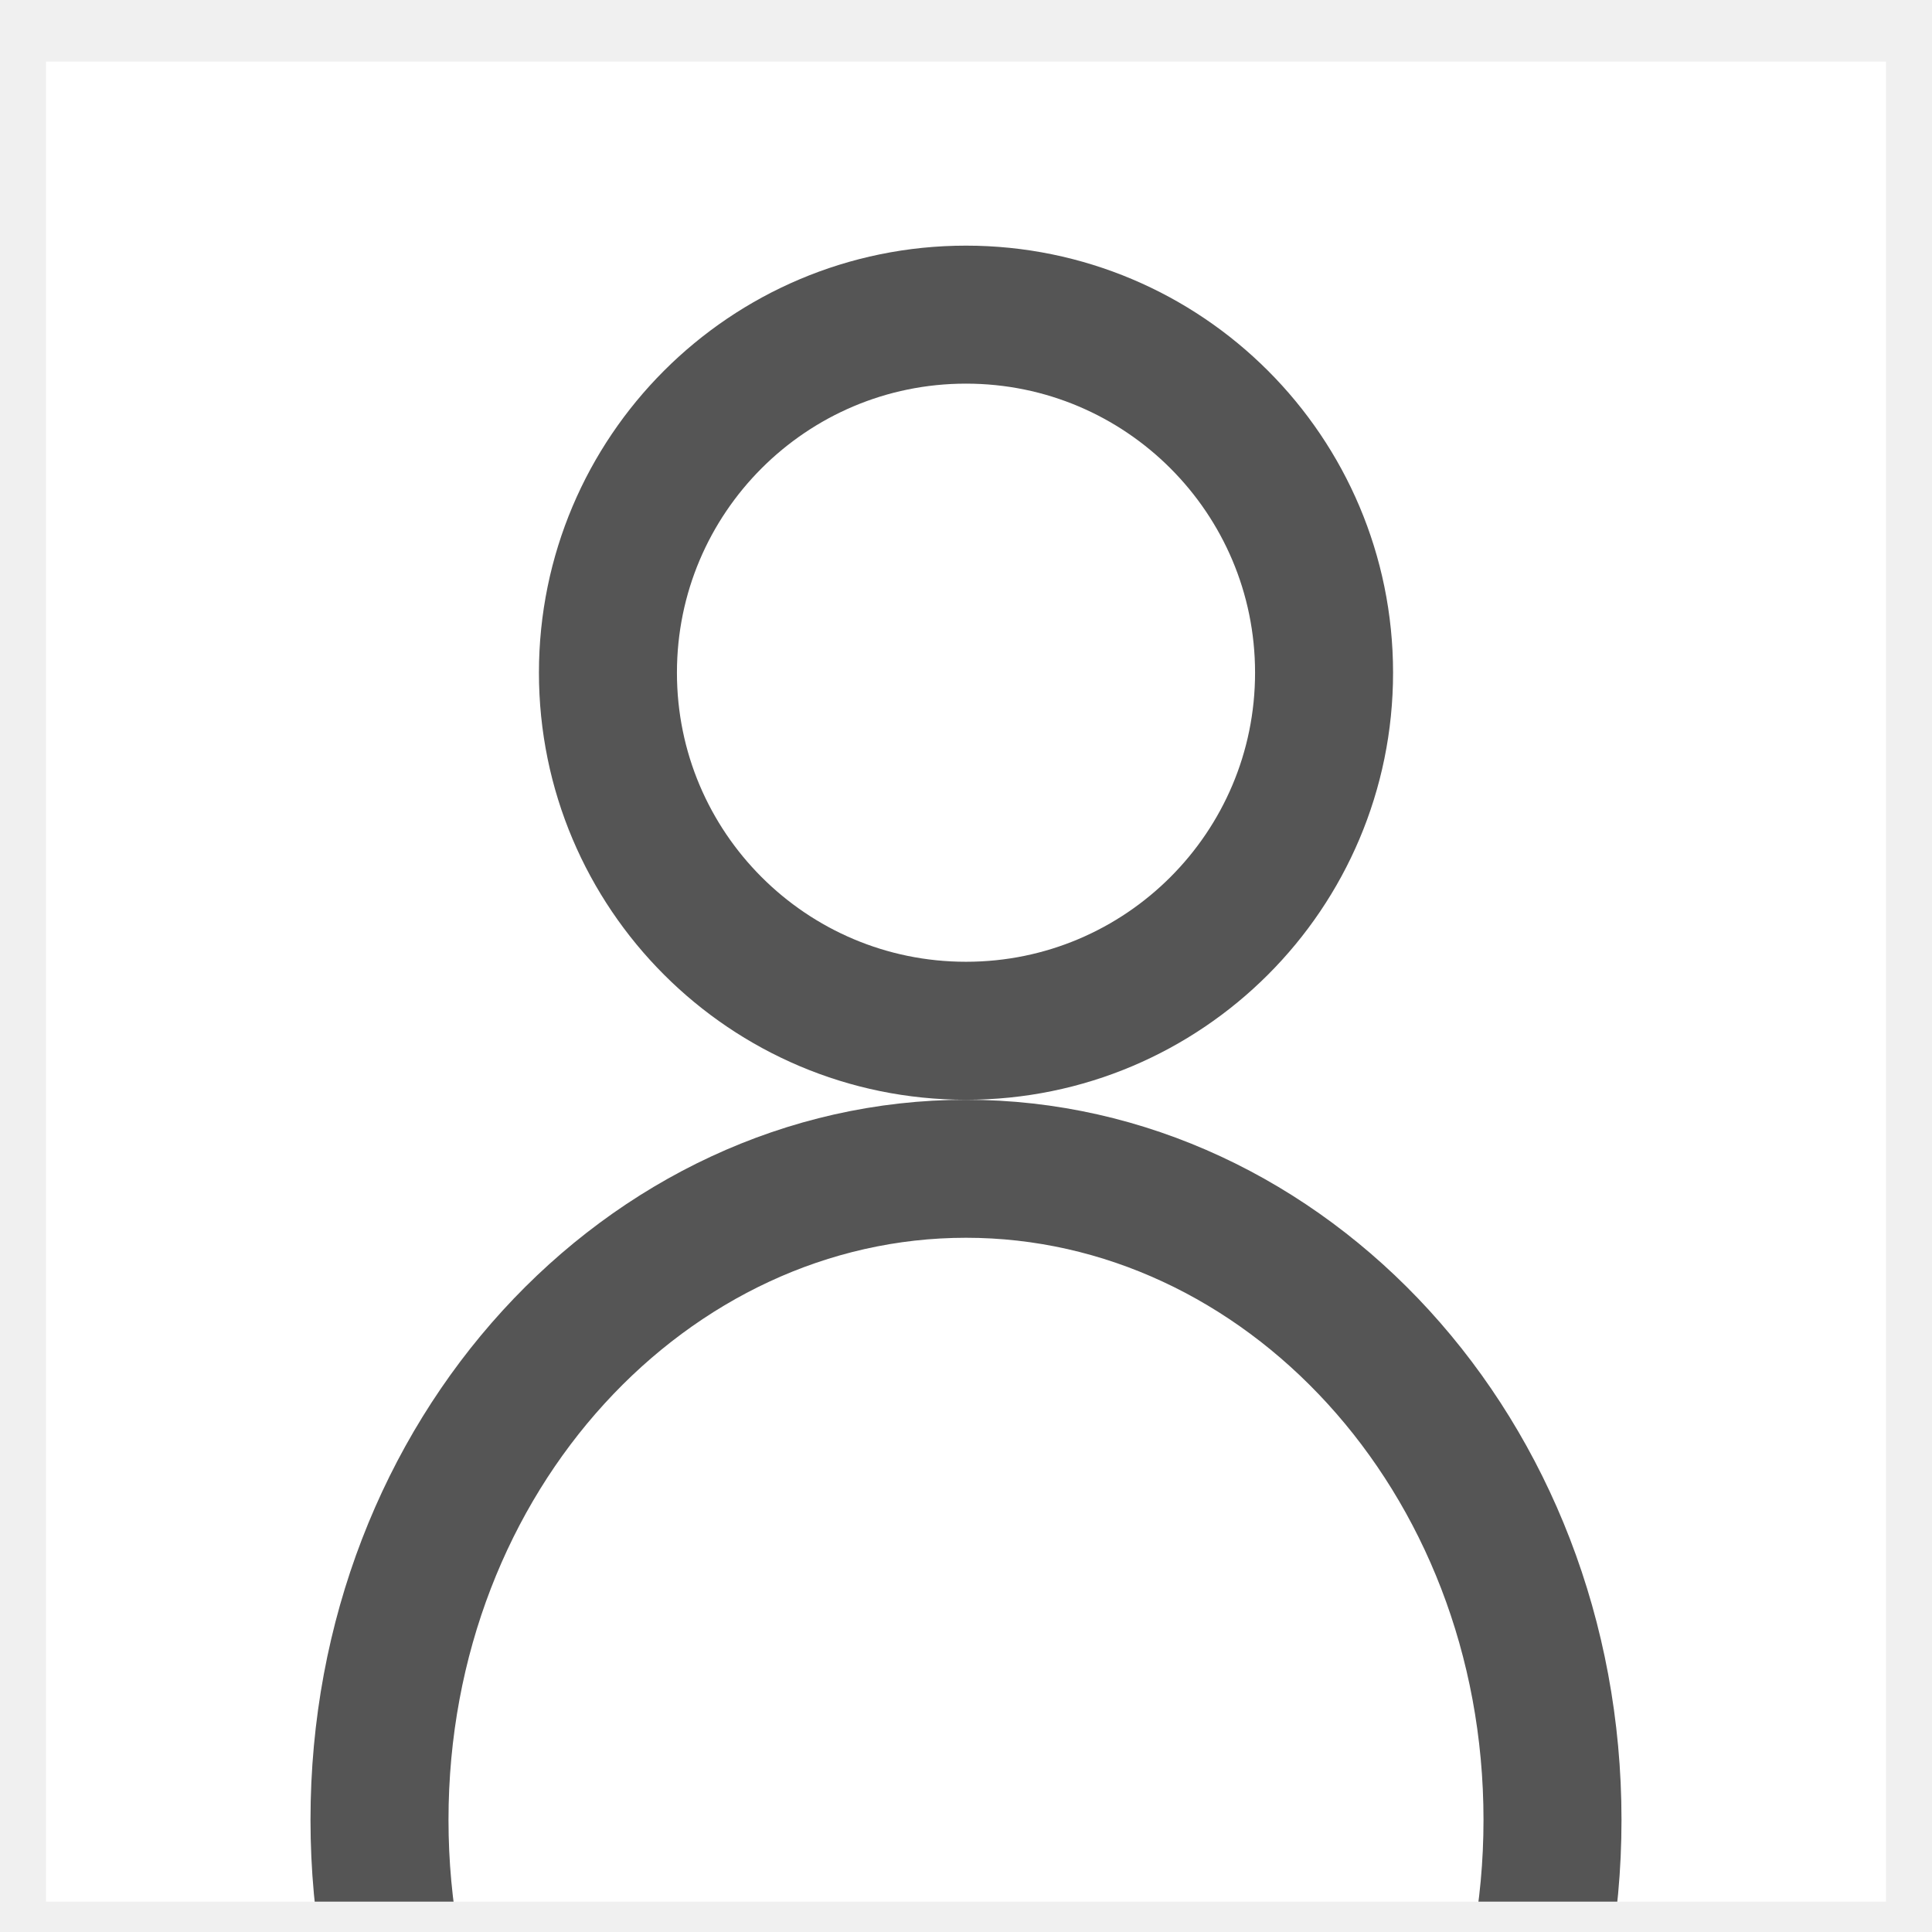
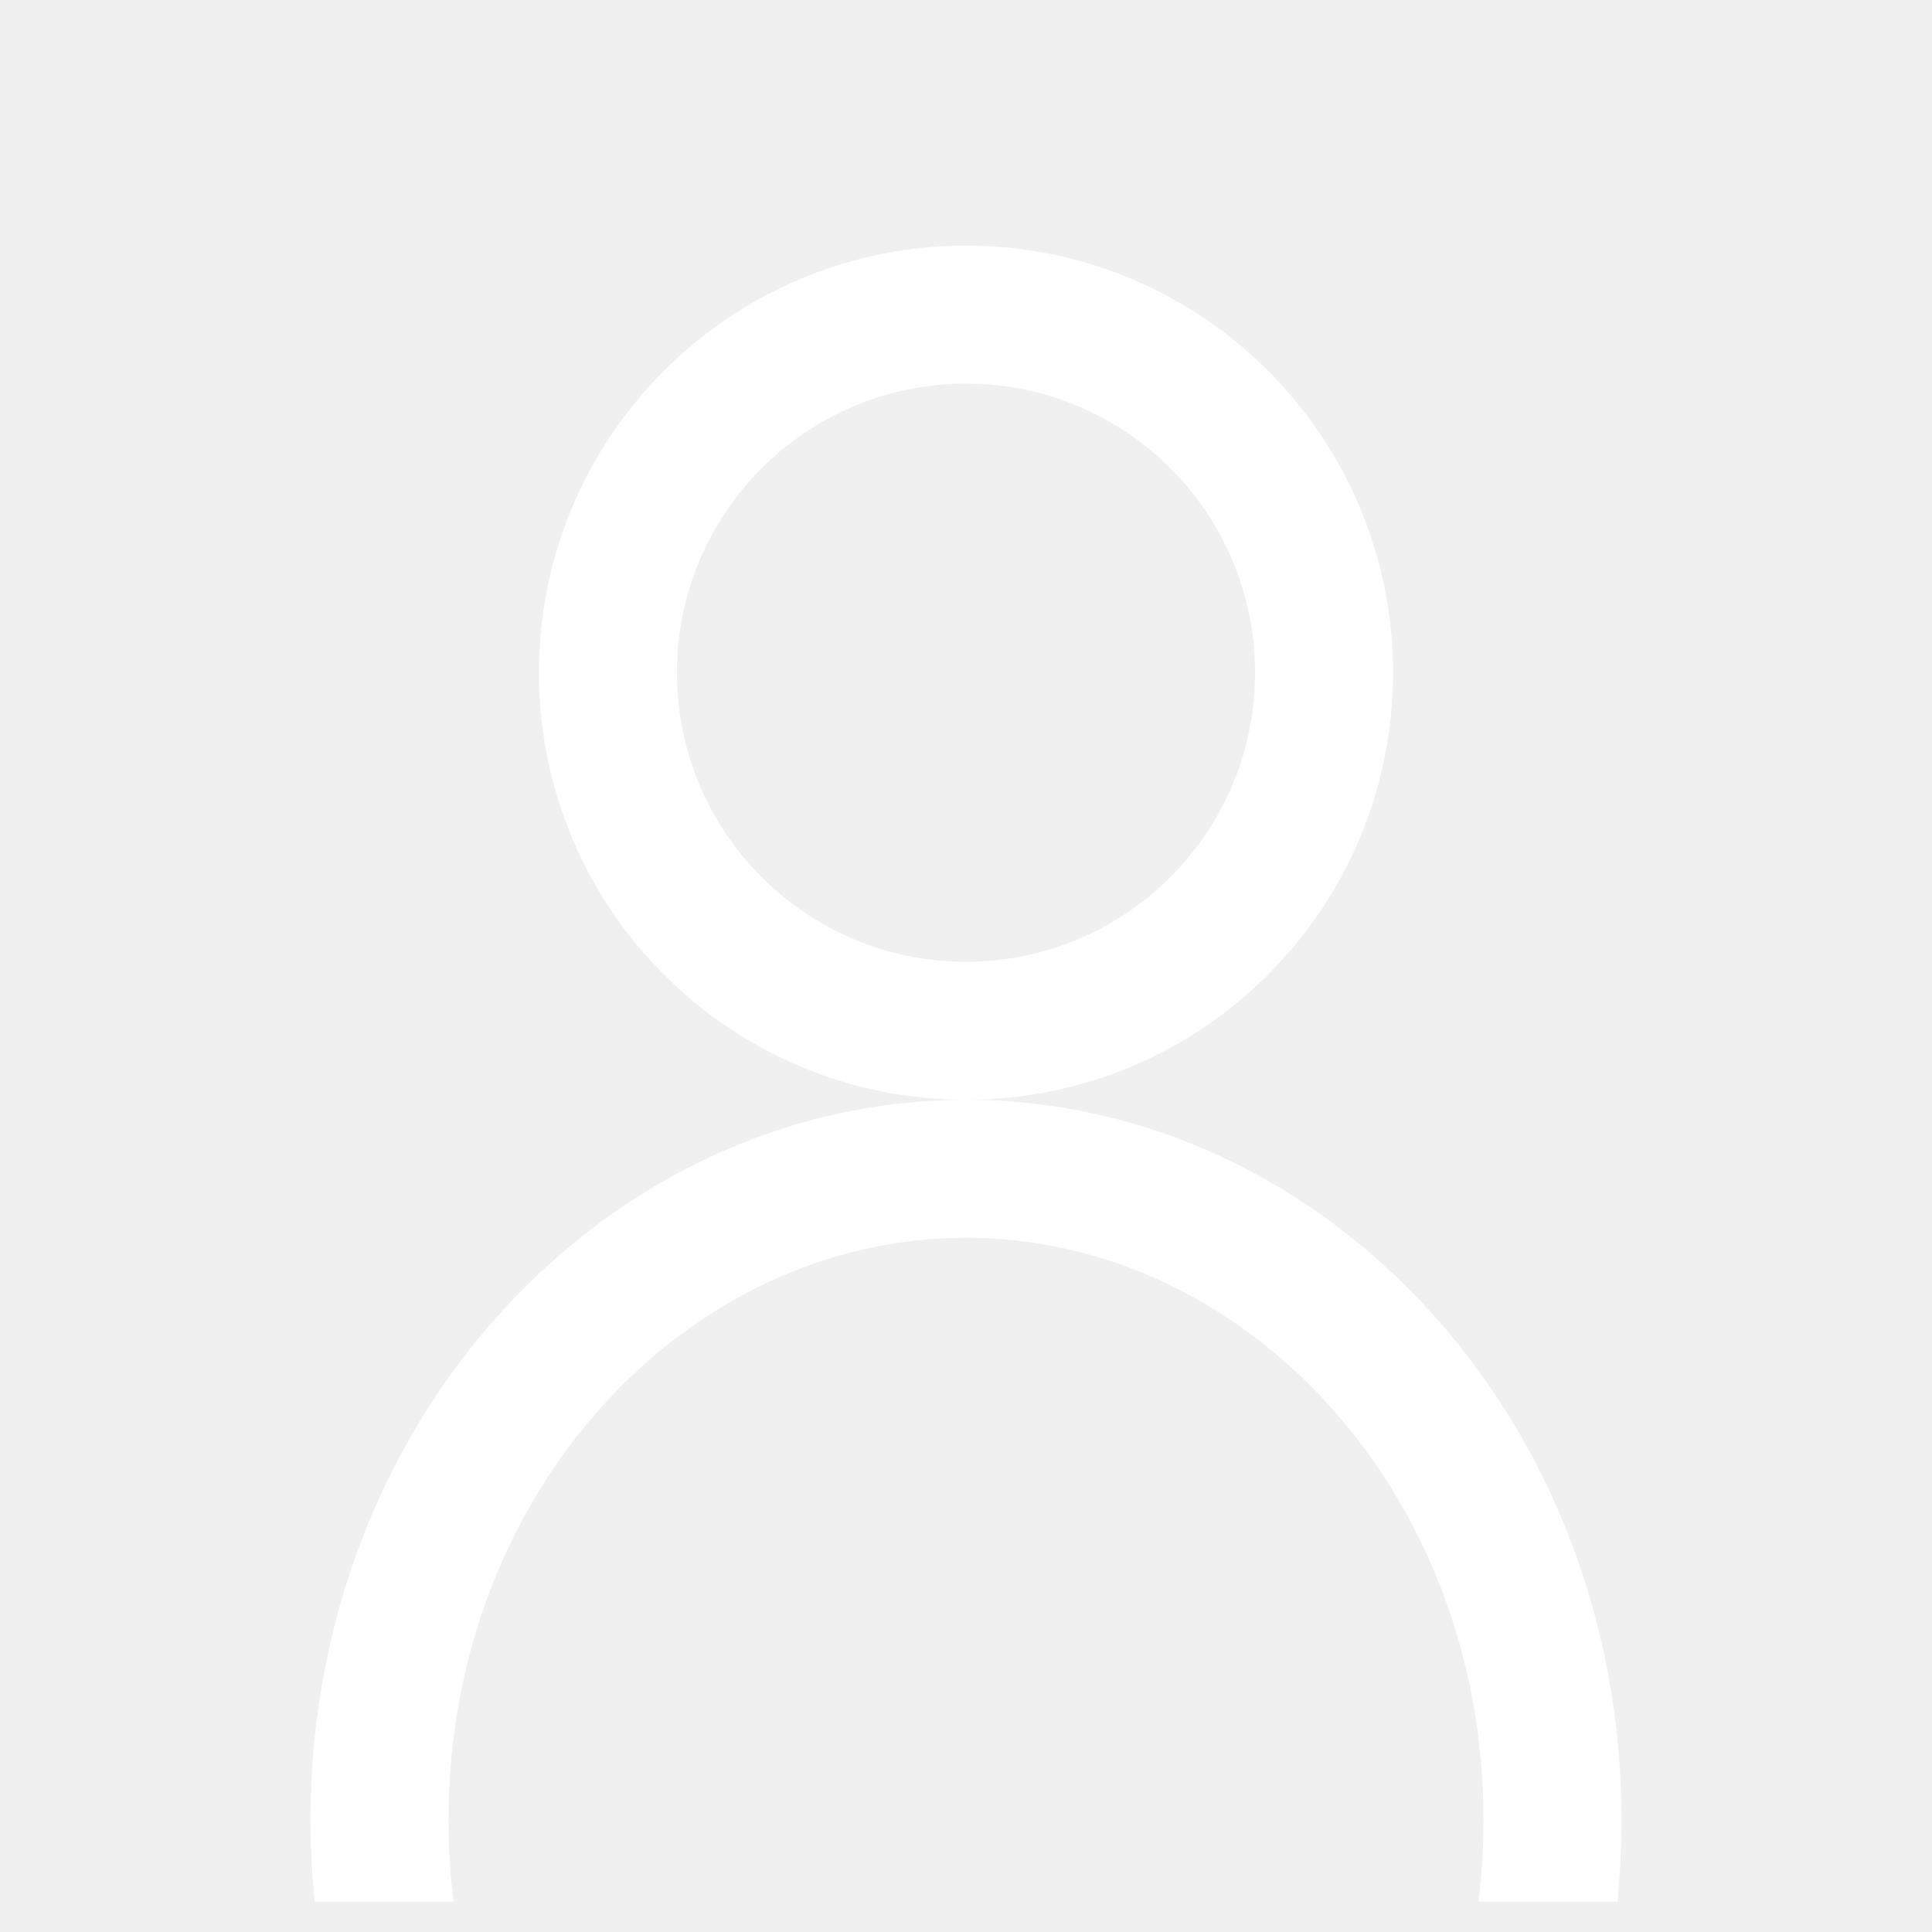
<svg xmlns="http://www.w3.org/2000/svg" width="21" height="21" viewBox="0 0 21 21" fill="none">
  <g clip-path="url(#clip0)">
-     <rect width="20" height="20" transform="translate(0.5 0.669922)" fill="white" />
-     <circle cx="10.5" cy="7.312" r="3.892" stroke="#555555" stroke-width="1.5" />
-     <path d="M16.875 19.781C16.875 23.757 13.956 26.858 10.5 26.858C7.044 26.858 4.125 23.757 4.125 19.781C4.125 15.805 7.044 12.704 10.5 12.704C13.956 12.704 16.875 15.805 16.875 19.781Z" stroke="#555555" stroke-width="1.5" />
+     <rect width="20" height="20" transform="translate(0.5 0.669922)" fill="transparent" />
+     <circle cx="10.5" cy="7.312" r="3.892" stroke="white" stroke-width="1.5" />
+     <path d="M16.875 19.781C16.875 23.757 13.956 26.858 10.5 26.858C7.044 26.858 4.125 23.757 4.125 19.781C4.125 15.805 7.044 12.704 10.5 12.704C13.956 12.704 16.875 15.805 16.875 19.781Z" stroke="white" stroke-width="1.5" />
  </g>
  <defs>
    <clipPath id="clip0">
      <rect width="20" height="20" fill="white" transform="translate(0.5 0.669922)" />
    </clipPath>
  </defs>
</svg>
